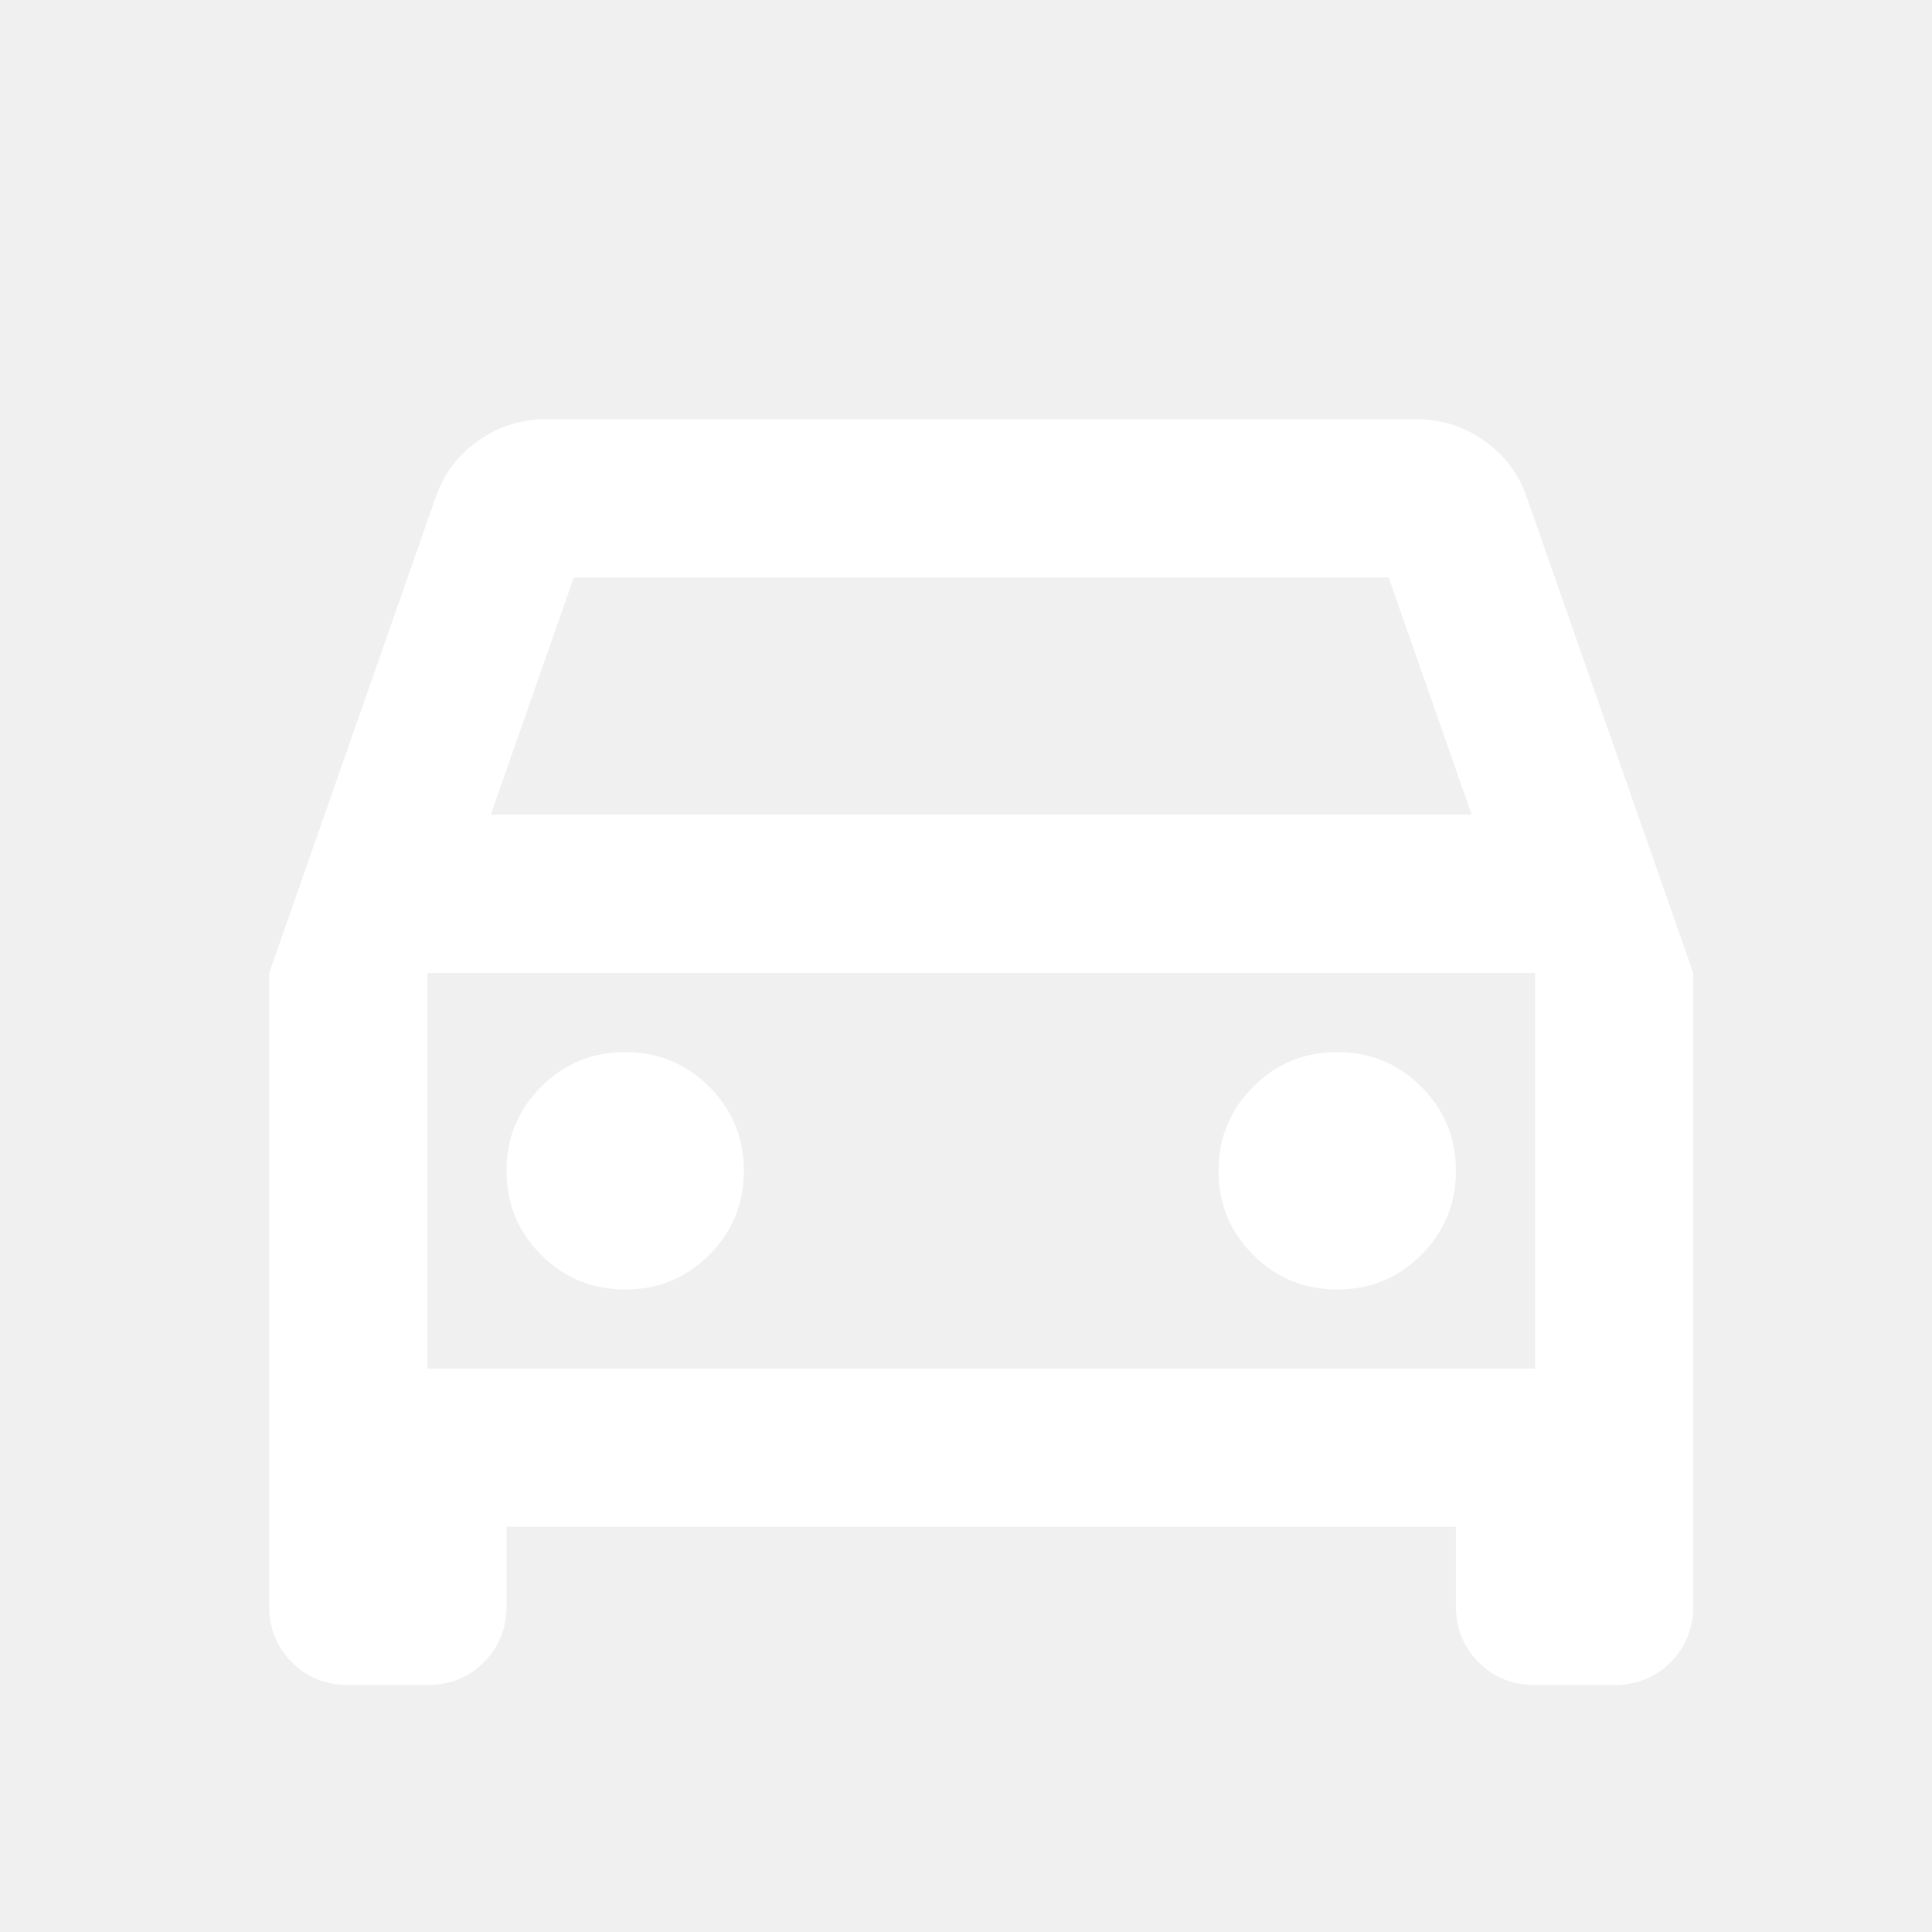
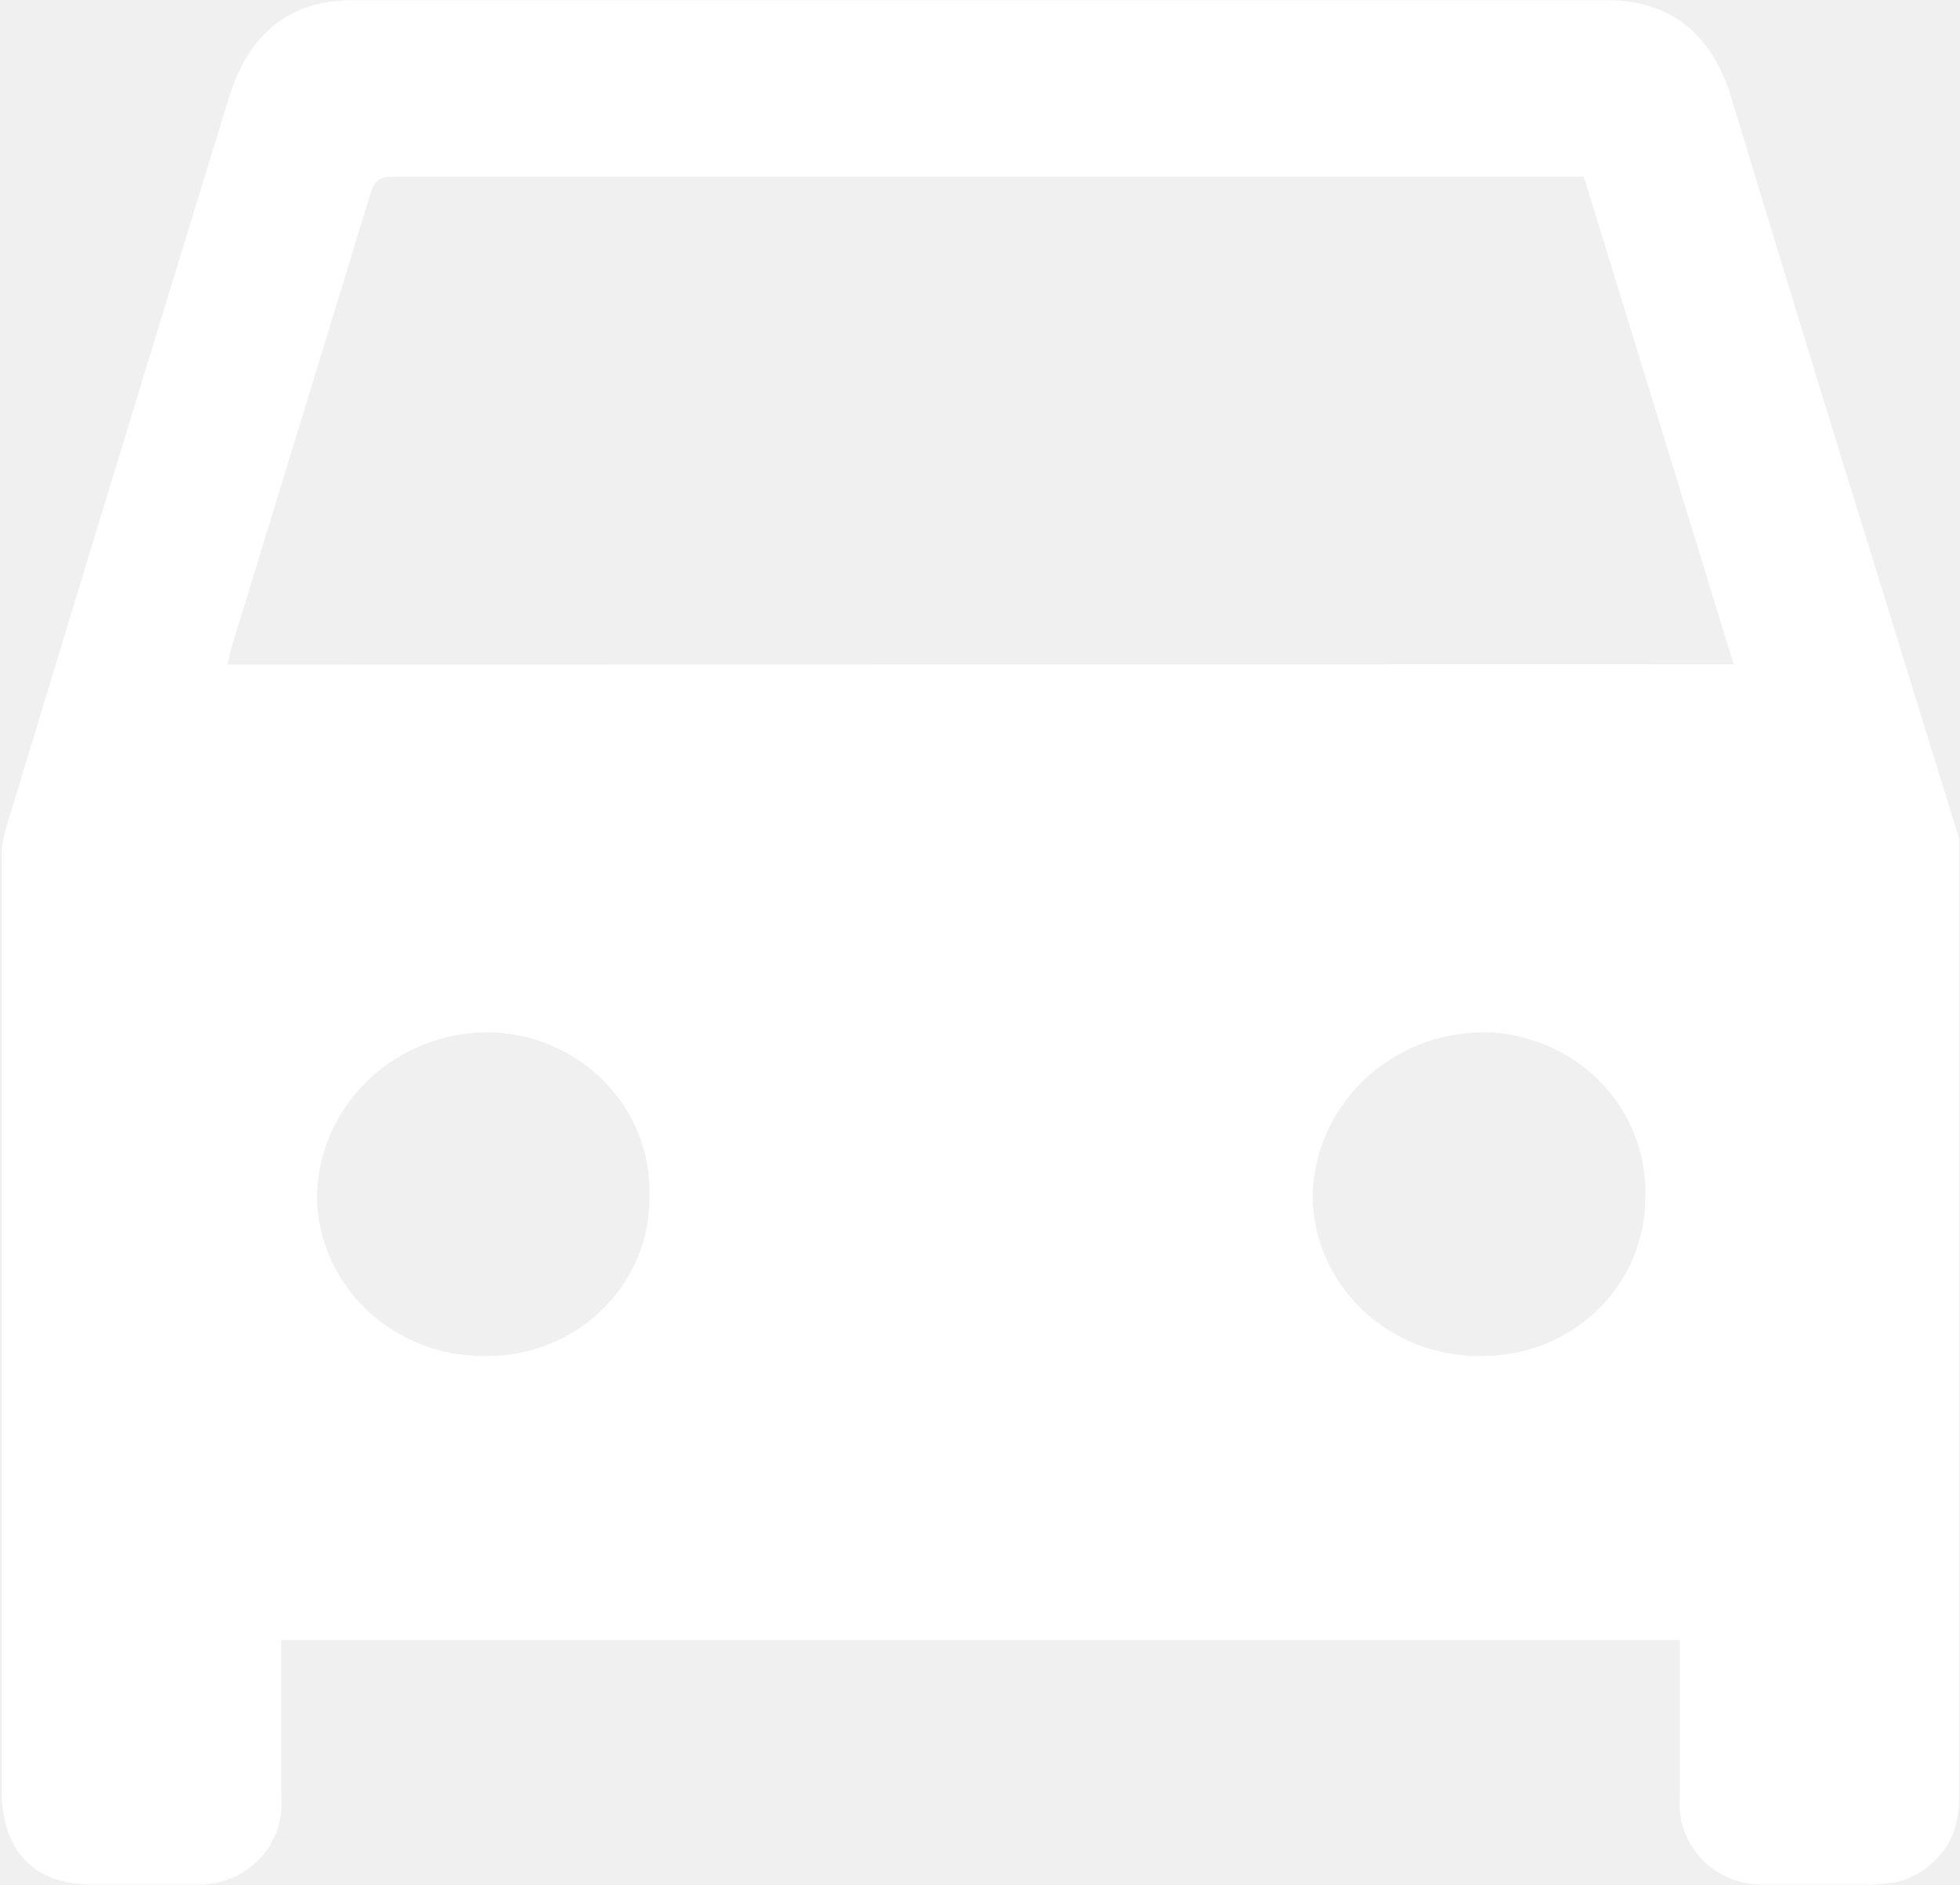
- <svg xmlns="http://www.w3.org/2000/svg" width="43" height="43" viewBox="0 0 43 43" fill="none">
-   <path d="M11.274 33.982V35.743C11.274 36.242 11.105 36.66 10.768 36.998C10.43 37.335 10.012 37.504 9.513 37.504H7.752C7.253 37.504 6.835 37.335 6.498 36.998C6.16 36.66 5.991 36.242 5.991 35.743V21.657L9.689 11.092C9.865 10.563 10.181 10.138 10.636 9.815C11.091 9.492 11.597 9.331 12.154 9.331H31.523C32.081 9.331 32.587 9.492 33.042 9.815C33.497 10.138 33.812 10.563 33.989 11.092L37.686 21.657V35.743C37.686 36.242 37.517 36.66 37.18 36.998C36.843 37.335 36.424 37.504 35.925 37.504H34.165C33.666 37.504 33.248 37.335 32.91 36.998C32.572 36.66 32.404 36.242 32.404 35.743V33.982H11.274ZM10.922 18.135H32.756L30.907 12.852H12.771L10.922 18.135ZM13.915 28.7C14.649 28.7 15.272 28.443 15.786 27.93C16.3 27.416 16.556 26.792 16.556 26.059C16.556 25.325 16.3 24.701 15.786 24.188C15.272 23.674 14.649 23.417 13.915 23.417C13.181 23.417 12.558 23.674 12.044 24.188C11.531 24.701 11.274 25.325 11.274 26.059C11.274 26.792 11.531 27.416 12.044 27.93C12.558 28.443 13.181 28.7 13.915 28.7ZM29.762 28.7C30.496 28.7 31.12 28.443 31.633 27.93C32.147 27.416 32.404 26.792 32.404 26.059C32.404 25.325 32.147 24.701 31.633 24.188C31.12 23.674 30.496 23.417 29.762 23.417C29.029 23.417 28.405 23.674 27.892 24.188C27.378 24.701 27.121 25.325 27.121 26.059C27.121 26.792 27.378 27.416 27.892 27.93C28.405 28.443 29.029 28.7 29.762 28.7ZM9.513 30.461H34.165V21.657H9.513V30.461Z" fill="white" />
+ <svg xmlns="http://www.w3.org/2000/svg" width="26" height="25" viewBox="0 0 26 25" fill="none">
+   <path d="M25.085 8.197C24.368 5.893 23.66 3.587 22.962 1.28C22.703 0.44 22.147 0.003 21.322 0.003C15.772 0.003 10.221 0.003 4.67 0.003C3.849 0.003 3.3 0.443 3.038 1.291C2.048 4.514 1.064 7.738 0.086 10.963C0.043 11.101 0.021 11.245 0.021 11.389C0.021 15.507 0.021 19.626 0.021 23.744C0.021 24.529 0.438 24.983 1.166 24.993H2.414C2.518 24.993 2.626 24.993 2.726 24.993C2.87 24.982 3.01 24.944 3.138 24.88C3.266 24.816 3.38 24.729 3.473 24.622C3.567 24.515 3.637 24.392 3.682 24.259C3.726 24.125 3.742 23.985 3.731 23.845C3.731 23.148 3.731 22.45 3.731 21.753H22.284C22.284 22.45 22.284 23.148 22.284 23.845C22.272 23.985 22.288 24.125 22.333 24.259C22.377 24.392 22.448 24.515 22.541 24.622C22.634 24.729 22.748 24.816 22.876 24.88C23.005 24.944 23.145 24.982 23.288 24.993C23.389 24.993 23.496 24.993 23.6 24.993H24.418C24.5 24.993 24.583 24.993 24.666 24.993H24.712C24.842 25.001 24.972 24.993 25.1 24.969H25.135C25.311 24.929 25.474 24.848 25.61 24.732C25.746 24.616 25.85 24.47 25.914 24.306C25.962 24.162 25.988 24.011 25.989 23.859C25.989 23.511 25.989 23.162 25.989 22.813V11.127C25.692 10.151 25.383 9.177 25.085 8.197ZM6.432 17.985C5.852 17.992 5.293 17.776 4.876 17.384C4.459 16.992 4.217 16.456 4.204 15.892C4.206 15.602 4.266 15.314 4.382 15.046C4.498 14.778 4.667 14.535 4.879 14.33C5.092 14.126 5.344 13.964 5.621 13.854C5.897 13.745 6.194 13.689 6.493 13.691C6.78 13.697 7.063 13.759 7.326 13.873C7.589 13.986 7.826 14.149 8.023 14.352C8.221 14.555 8.375 14.794 8.477 15.056C8.578 15.317 8.626 15.595 8.616 15.875C8.619 16.155 8.563 16.433 8.453 16.692C8.343 16.951 8.181 17.186 7.976 17.382C7.771 17.579 7.527 17.734 7.26 17.837C6.992 17.941 6.706 17.991 6.417 17.985H6.432ZM19.64 17.985C19.06 17.992 18.501 17.776 18.084 17.384C17.667 16.992 17.425 16.456 17.412 15.892C17.414 15.602 17.474 15.314 17.59 15.046C17.706 14.778 17.875 14.535 18.087 14.33C18.3 14.126 18.552 13.964 18.829 13.854C19.105 13.745 19.402 13.689 19.701 13.691C19.988 13.697 20.271 13.759 20.534 13.873C20.797 13.986 21.034 14.149 21.231 14.352C21.429 14.555 21.583 14.794 21.685 15.056C21.787 15.317 21.834 15.595 21.825 15.875C21.827 16.155 21.771 16.433 21.662 16.692C21.552 16.951 21.389 17.186 21.184 17.382C20.979 17.579 20.735 17.734 20.468 17.837C20.2 17.941 19.914 17.991 19.625 17.985H19.64ZM3.02 8.815C3.038 8.734 3.049 8.658 3.071 8.588C3.685 6.586 4.299 4.582 4.911 2.578C4.965 2.4 5.033 2.344 5.209 2.344H21.01C21.674 4.5 22.334 6.649 22.997 8.811L3.02 8.815Z" fill="white" />
</svg>
